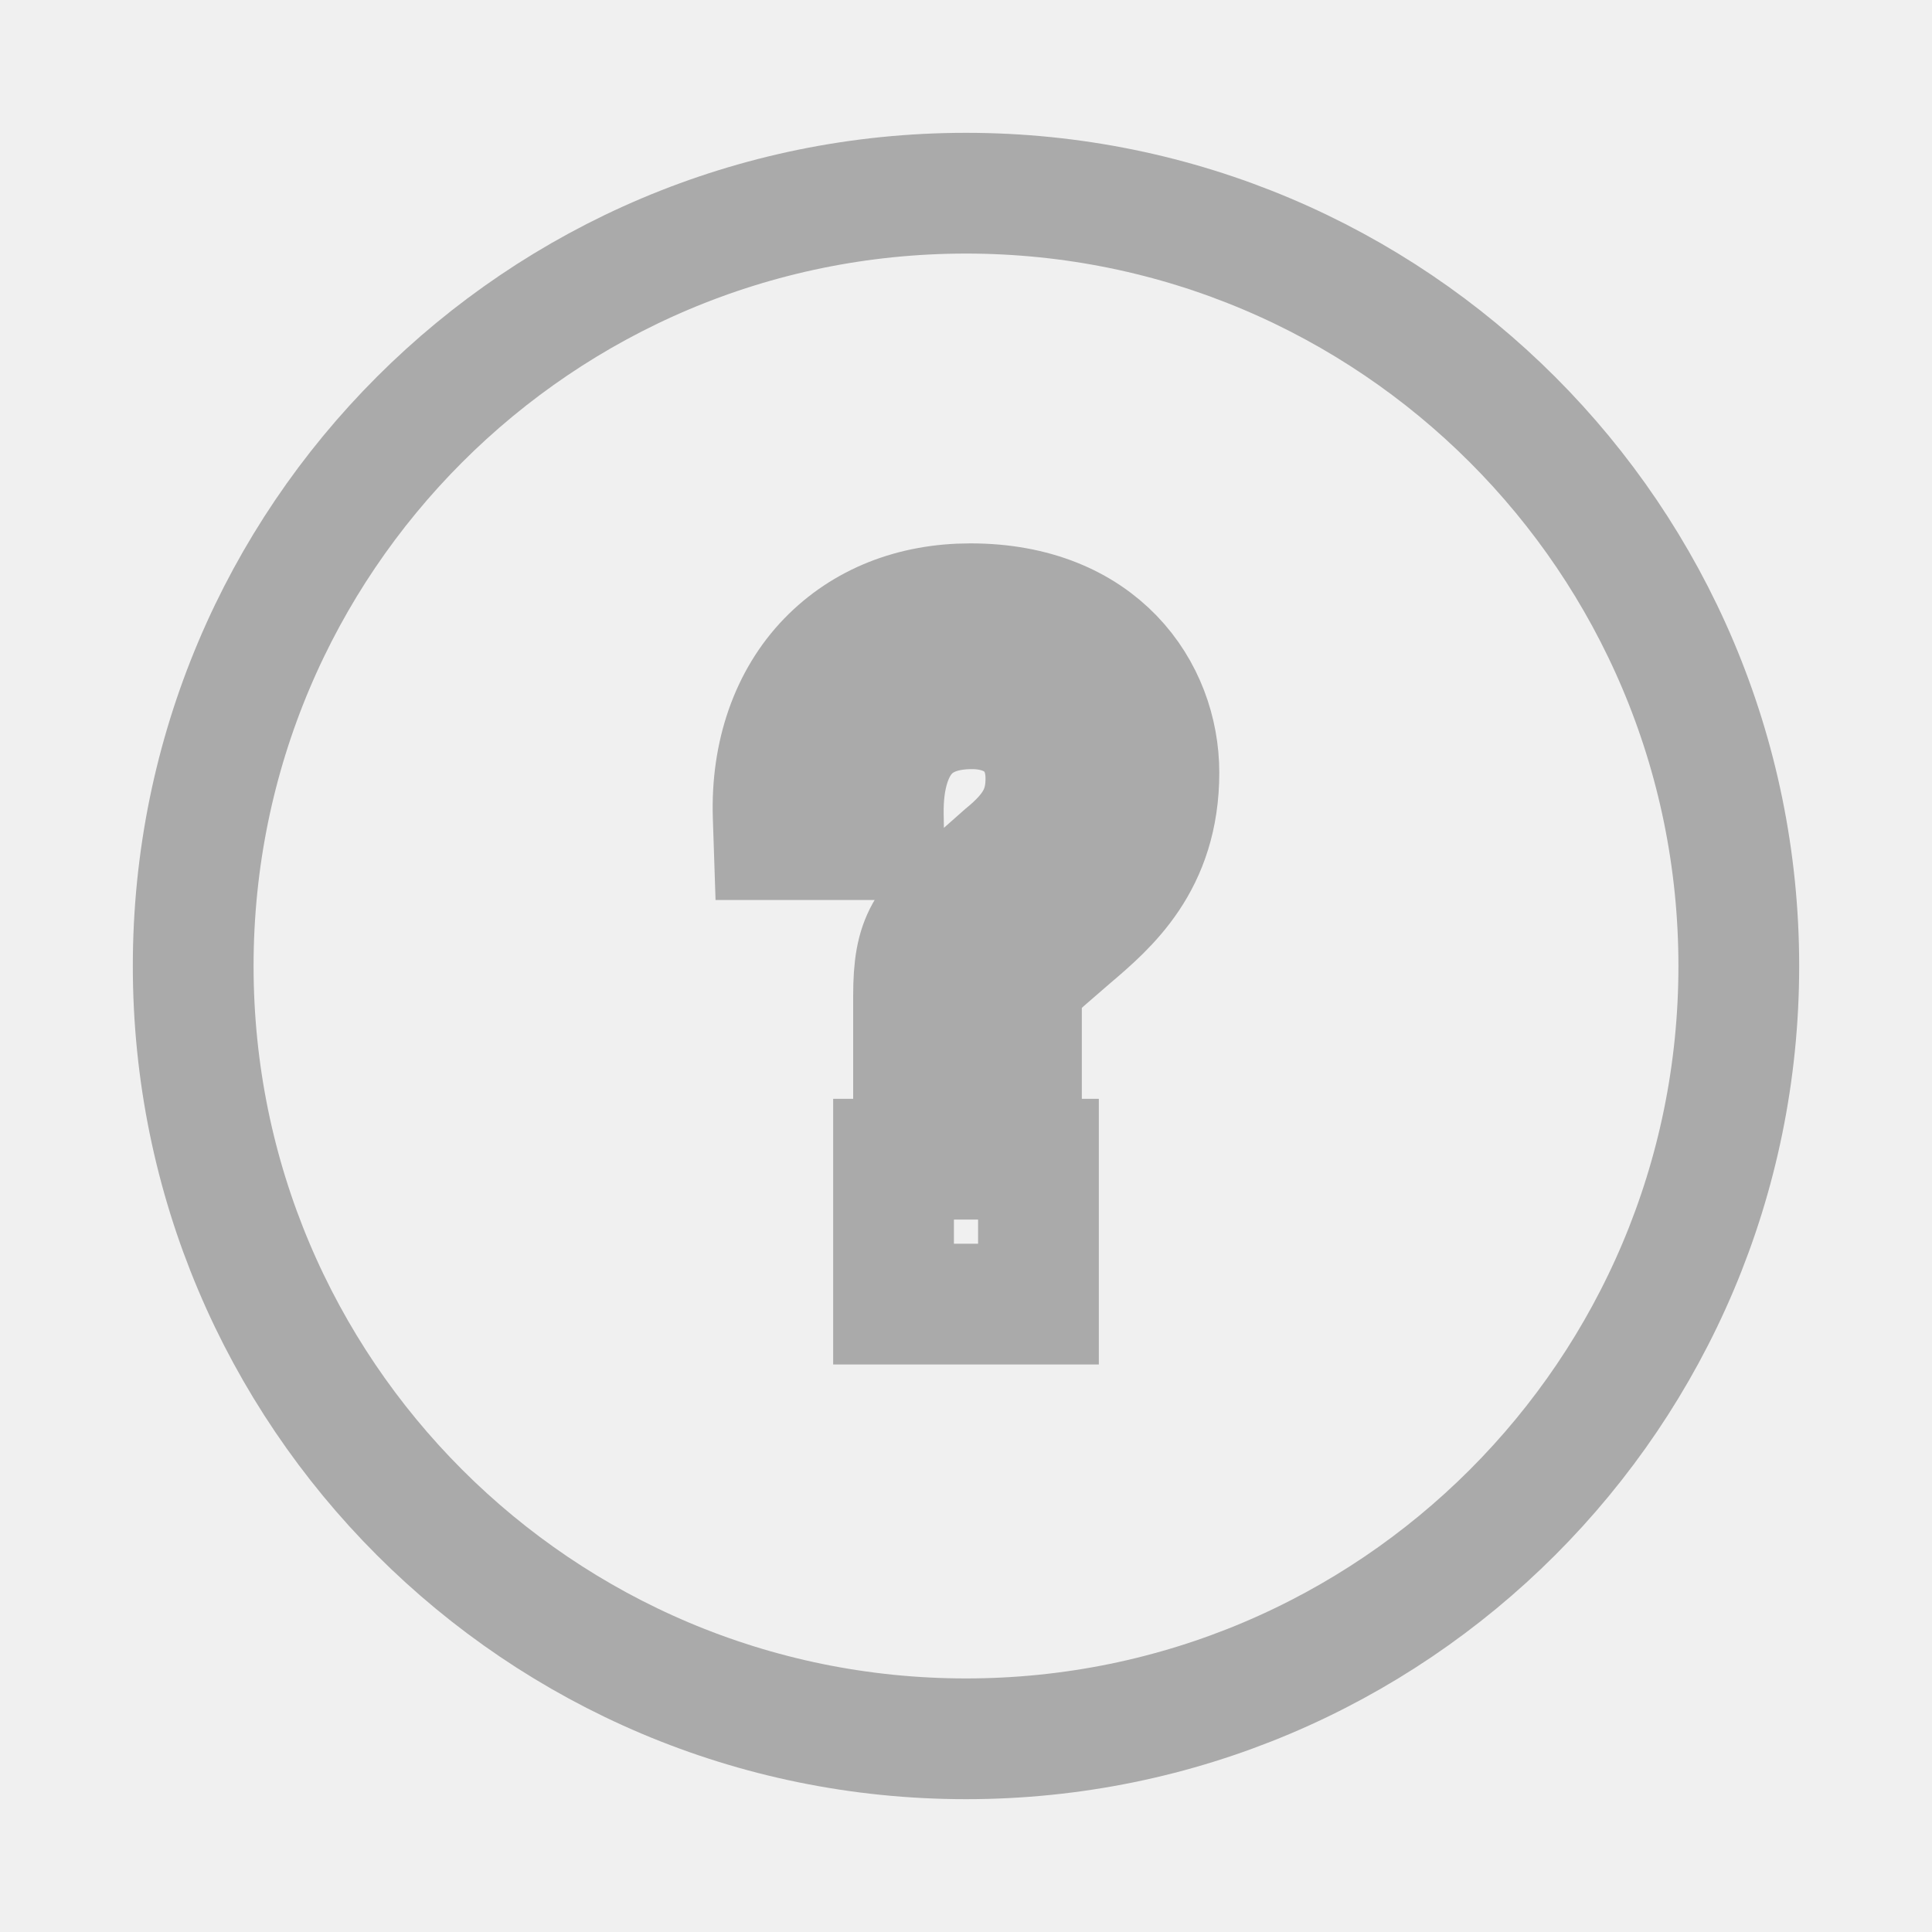
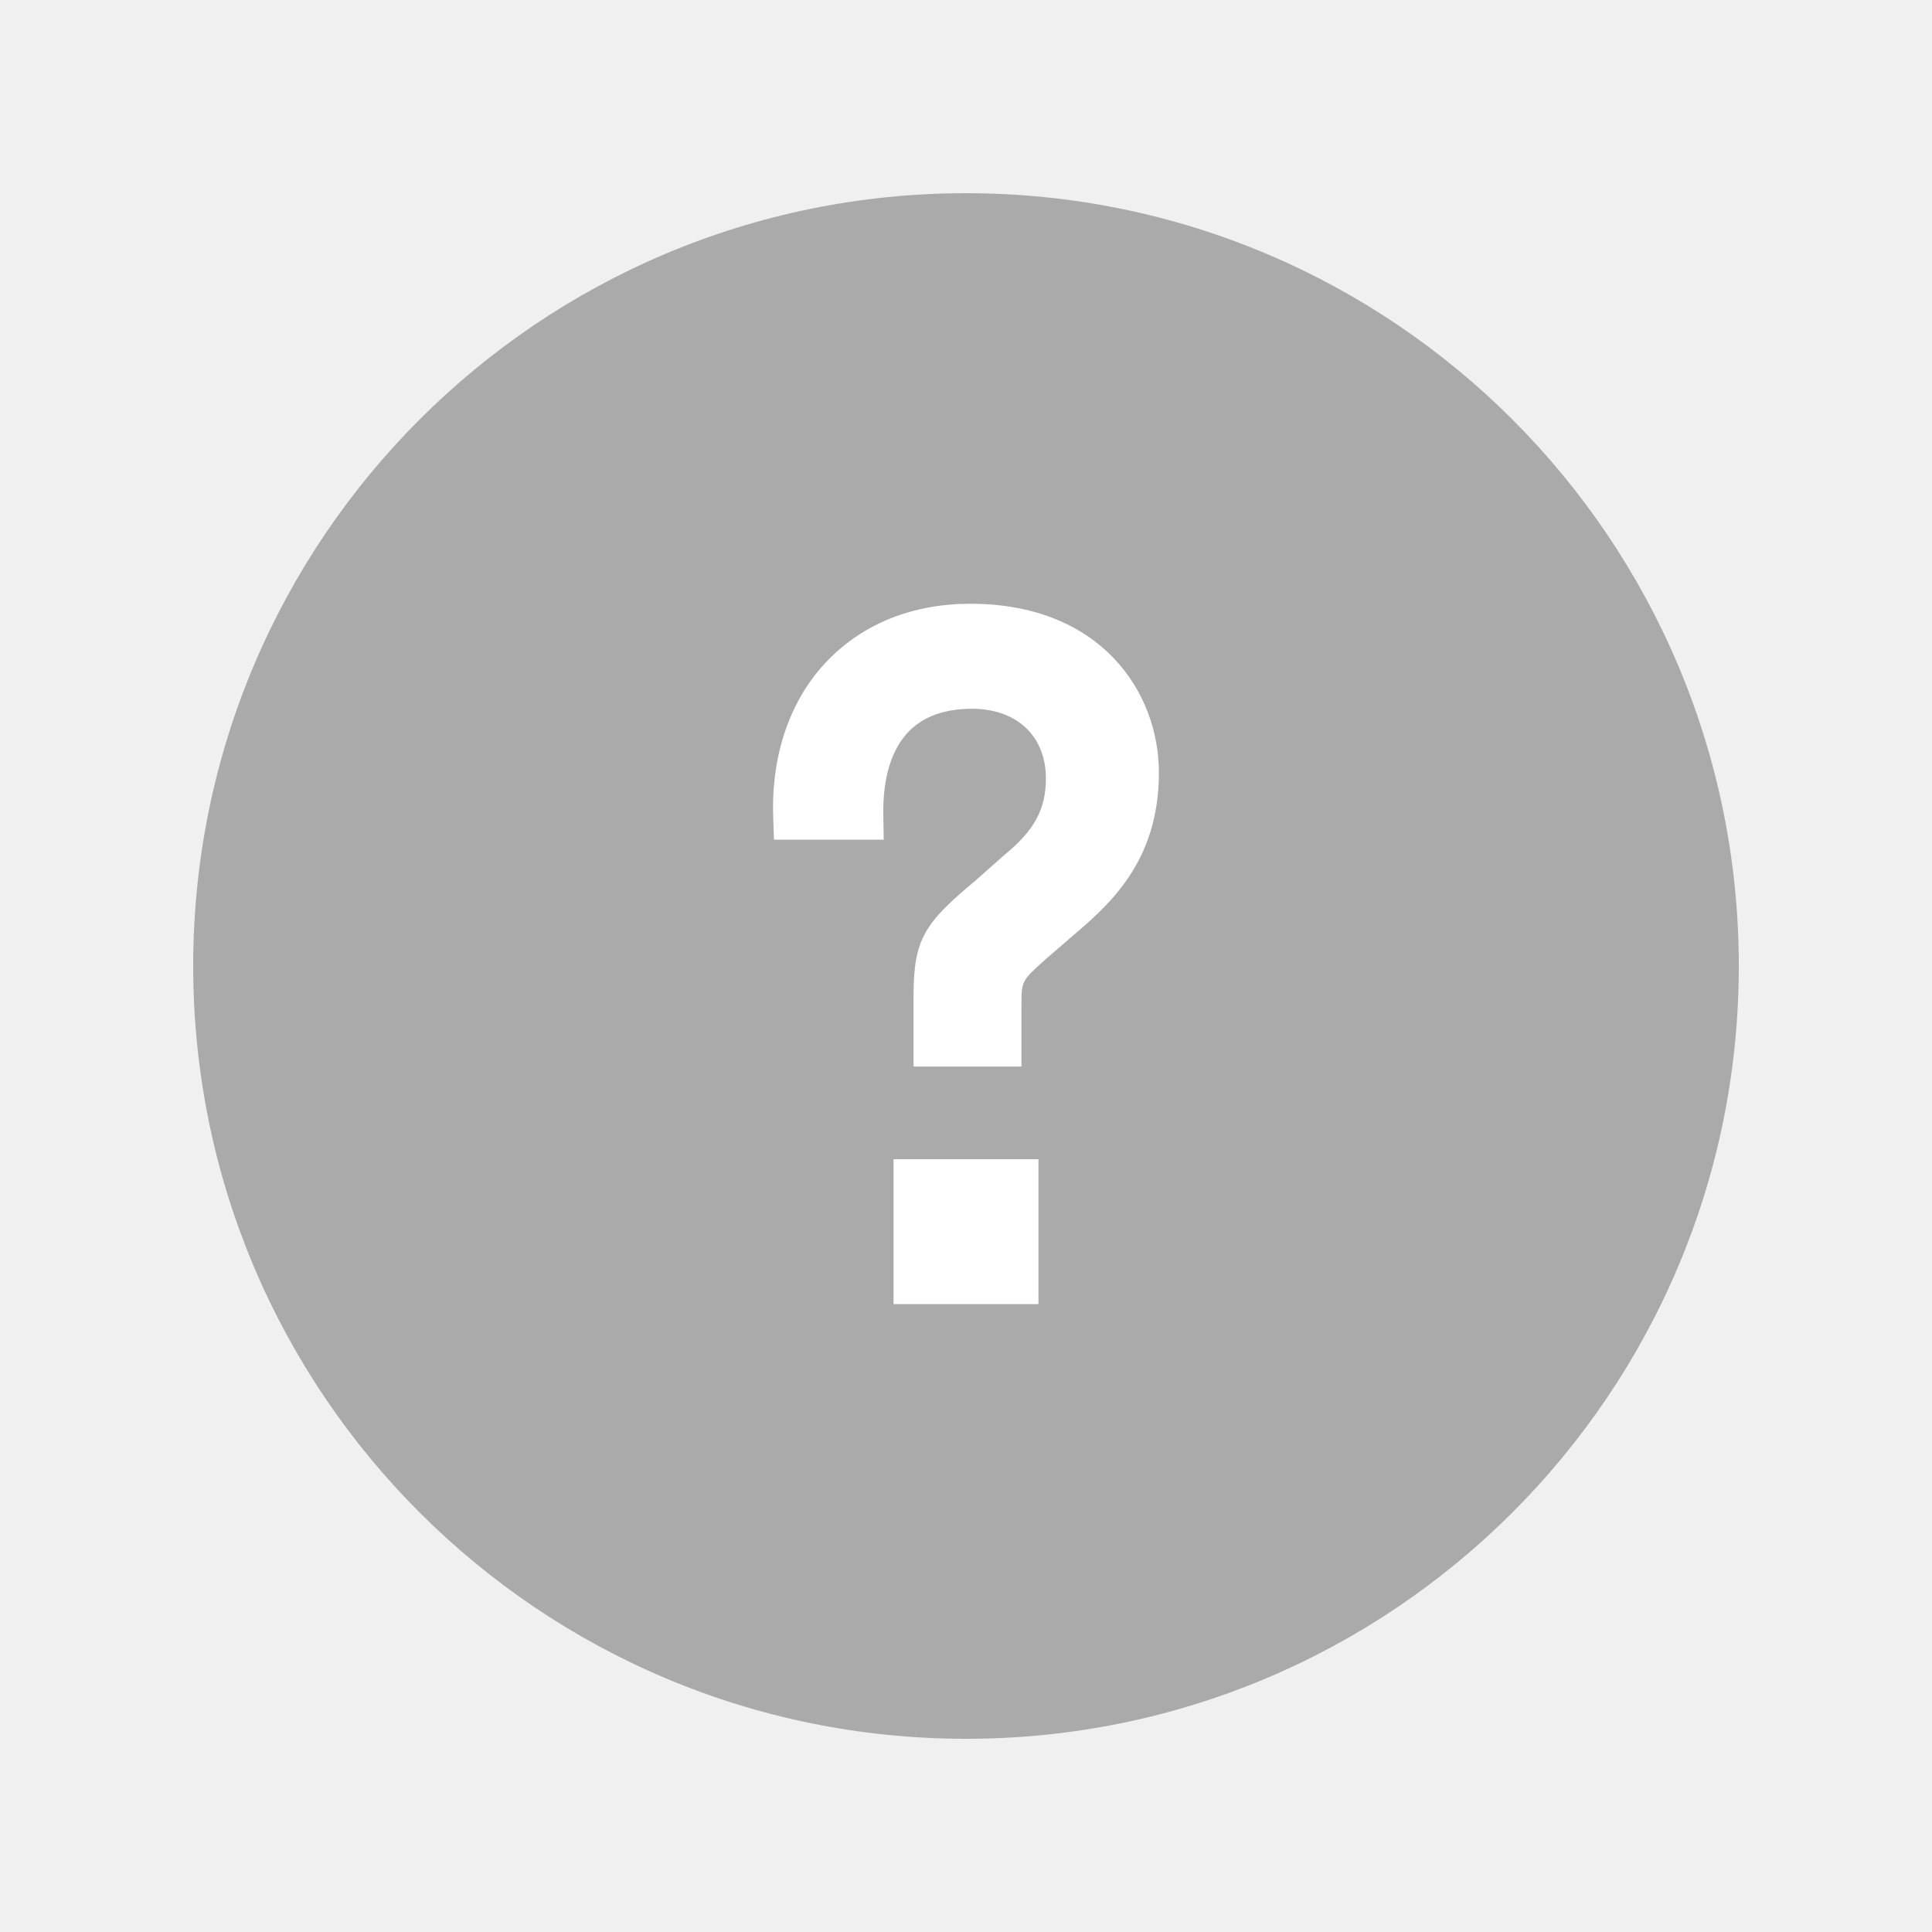
<svg xmlns="http://www.w3.org/2000/svg" class="svg-icon svg-question" viewBox="0 0 20 20">
-   <g fill="none" stroke-width="1.25" stroke="#aaa">
-     <circle cx="10" cy="10" r="8" />
+   <g stroke-width="1.25">
+     <circle cx="10" cy="10" r="8" fill="#aaa" />
  </g>
-   <g fill="none" stroke-width="1.25" stroke="#aaa">
-     <path d="M10.046,6.25c-0.595,0-1.105,0.203-1.478,0.587c-0.385,0.397-0.585,0.97-0.564,1.613l0.008,0.242h1.136 L9.144,8.438C9.137,8.054,9.229,7.754,9.409,7.571c0.152-0.155,0.372-0.234,0.652-0.234c0.465,0,0.766,0.283,0.766,0.721 c0,0.317-0.118,0.538-0.428,0.791l-0.311,0.275C9.577,9.553,9.457,9.714,9.457,10.31v0.731h1.117v-0.619 c0-0.267,0-0.267,0.238-0.481l0.276-0.239c0.384-0.327,0.909-0.773,0.909-1.703C11.997,7.156,11.387,6.25,10.046,6.25z" />
-     <rect height="1.5" width="1.5" x="9.25" y="12" />
+   <g stroke-width="1.25">
+     <path d="M10.046,6.25c-0.595,0-1.105,0.203-1.478,0.587c-0.385,0.397-0.585,0.97-0.564,1.613l0.008,0.242h1.136 L9.144,8.438C9.137,8.054,9.229,7.754,9.409,7.571c0.152-0.155,0.372-0.234,0.652-0.234c0.465,0,0.766,0.283,0.766,0.721 c0,0.317-0.118,0.538-0.428,0.791l-0.311,0.275C9.577,9.553,9.457,9.714,9.457,10.31v0.731h1.117v-0.619 c0-0.267,0-0.267,0.238-0.481l0.276-0.239c0.384-0.327,0.909-0.773,0.909-1.703C11.997,7.156,11.387,6.25,10.046,6.25z" fill="#fff" />
+     <rect height="1.5" width="1.5" x="9.25" y="12" fill="#fff" />
  </g>
</svg>
